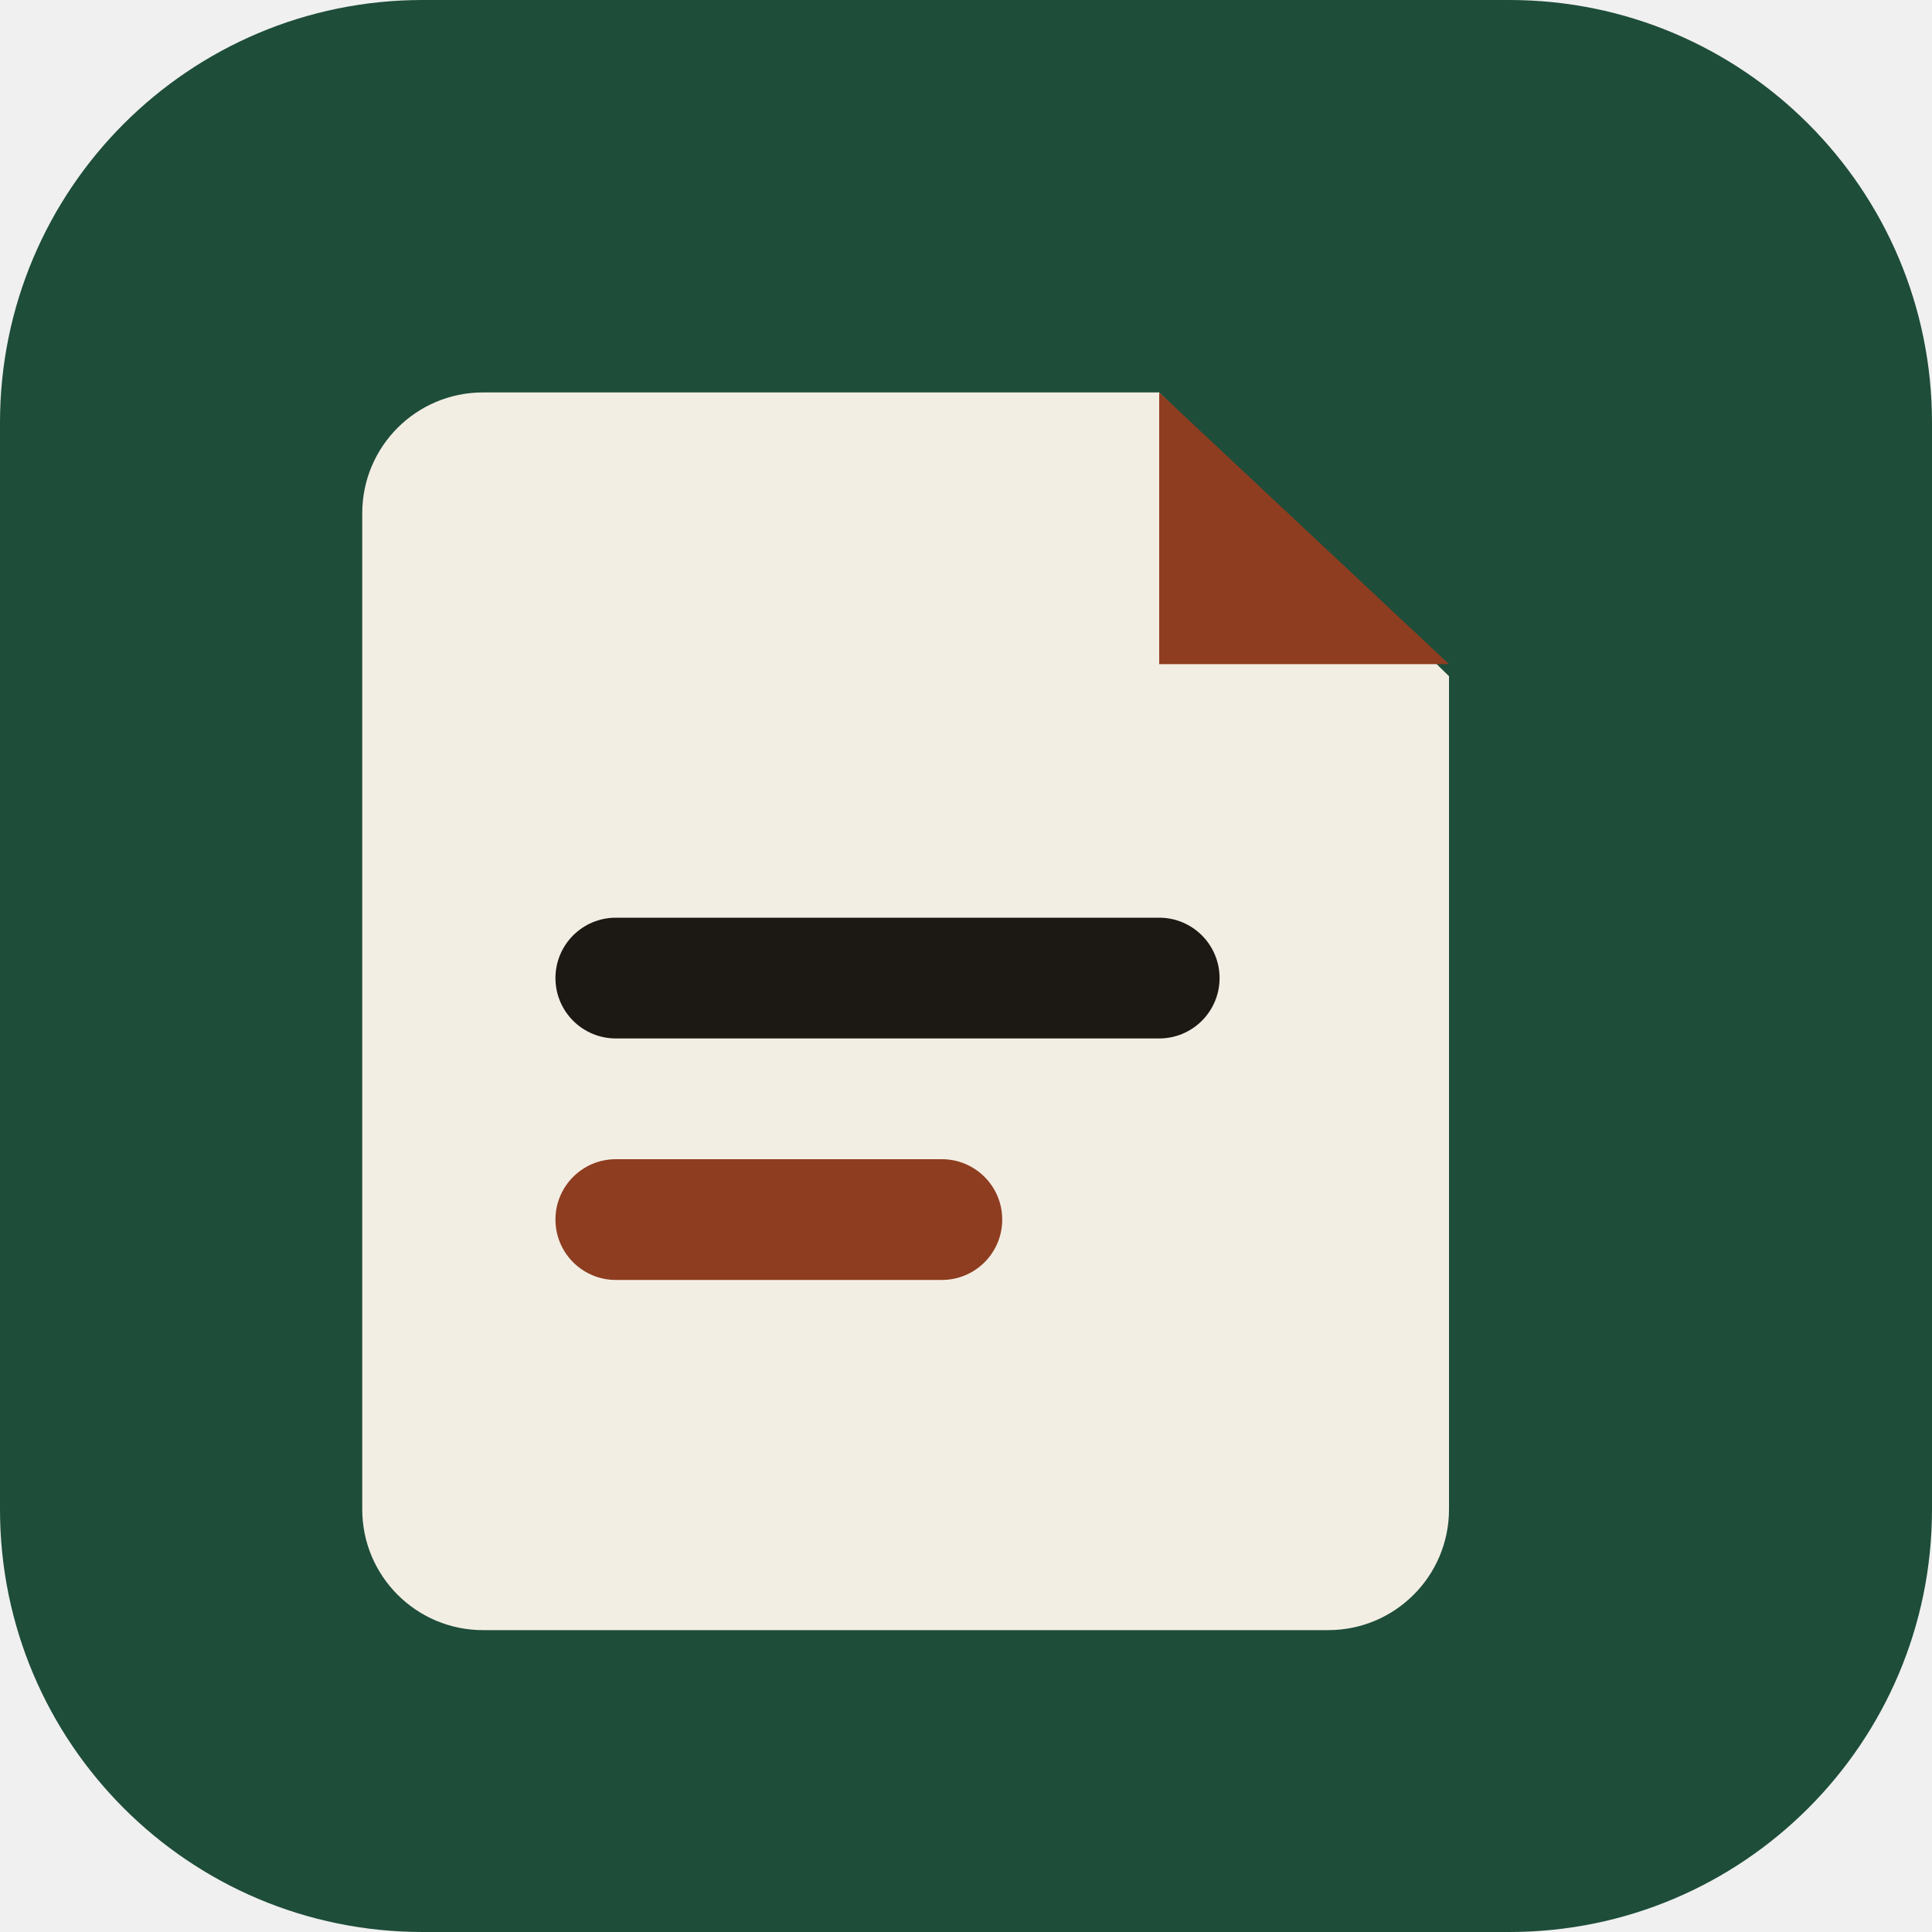
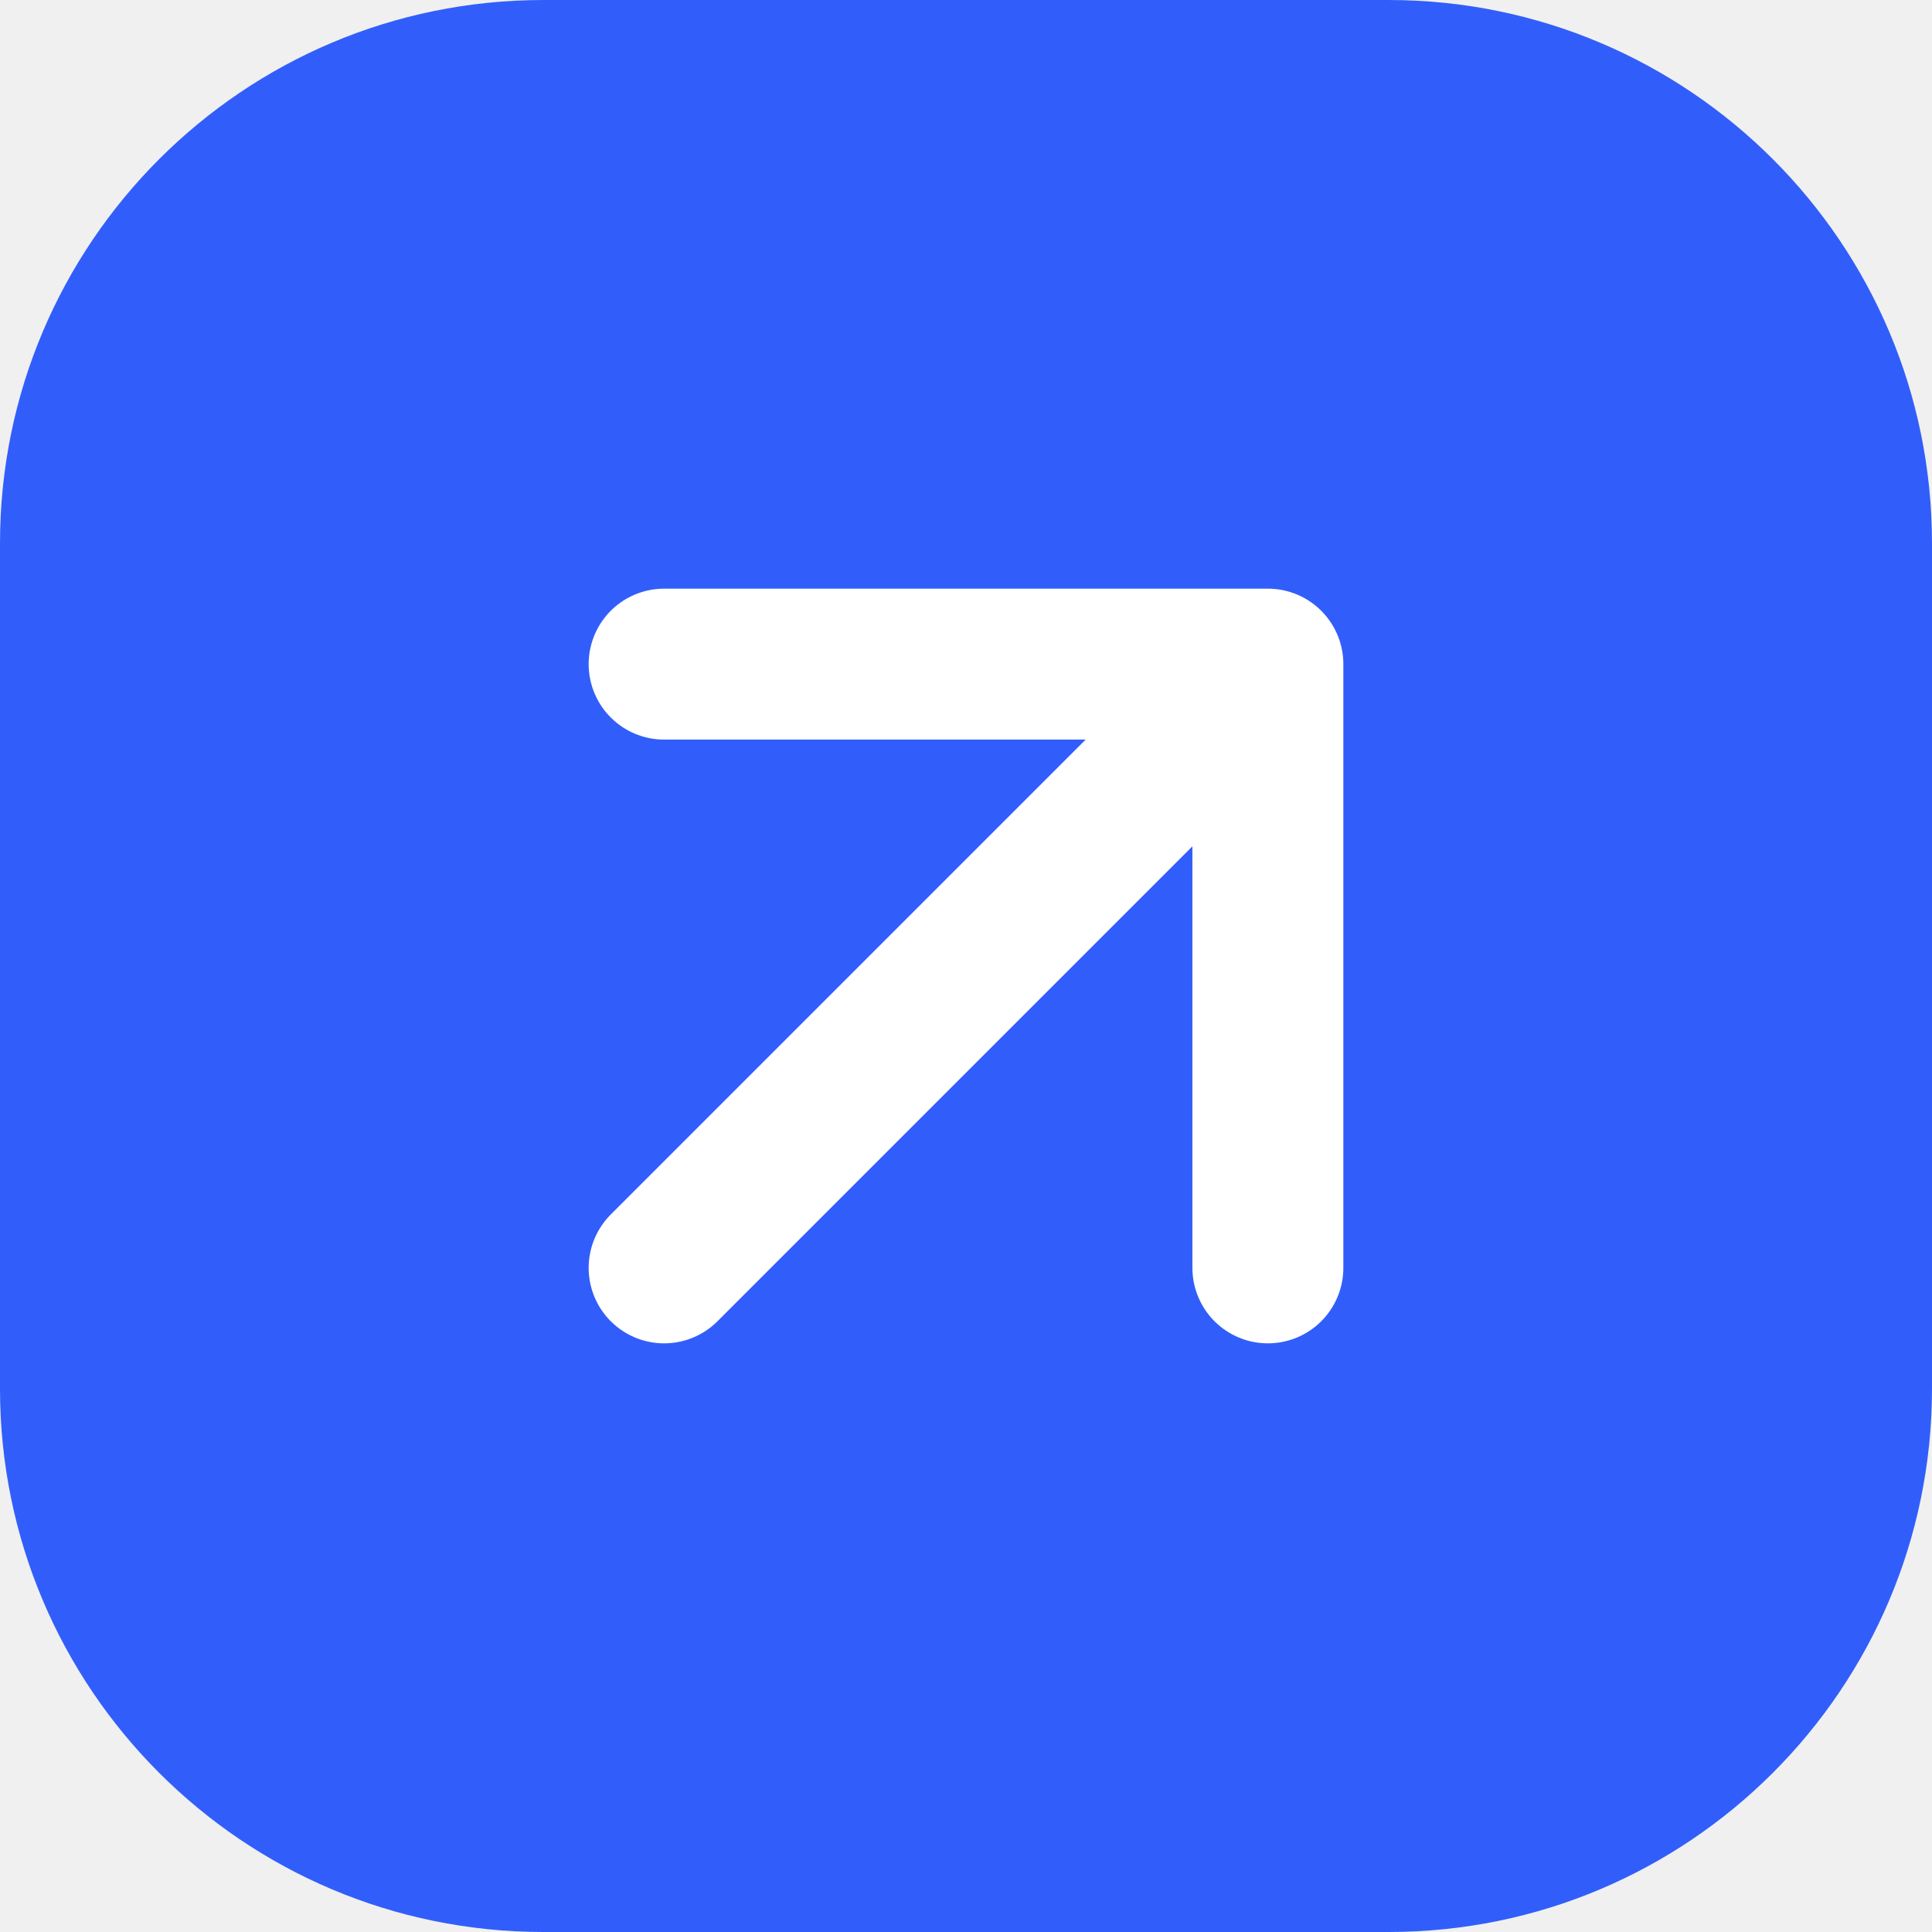
- <svg xmlns="http://www.w3.org/2000/svg" viewBox="0 0 32 32">
-   <rect width="32" height="32" rx="7" fill="#1E4D3A" />
-   <path fill="#F3EEE4" d="M8 6.5h11.2L24 11.2V25a2 2 0 0 1-2 2H8a2 2 0 0 1-2-2V8.5a2 2 0 0 1 2-2z" />
-   <path fill="#8E3D20" d="M19.2 6.5V11H24z" />
-   <rect x="9.2" y="15.2" width="11" height="2" rx="1" fill="#1C1915" />
-   <rect x="9.2" y="19.2" width="7.4" height="2" rx="1" fill="#8E3D20" />
+ <svg xmlns="http://www.w3.org/2000/svg" width="64" height="64" viewBox="0 0 64 64">
+   <rect width="64" height="64" rx="18" fill="#315efb" />
+   <path d="M22 42 42 22M22 22h20v20" fill="none" stroke="#fff" stroke-width="5" stroke-linecap="round" stroke-linejoin="round" />
</svg>
